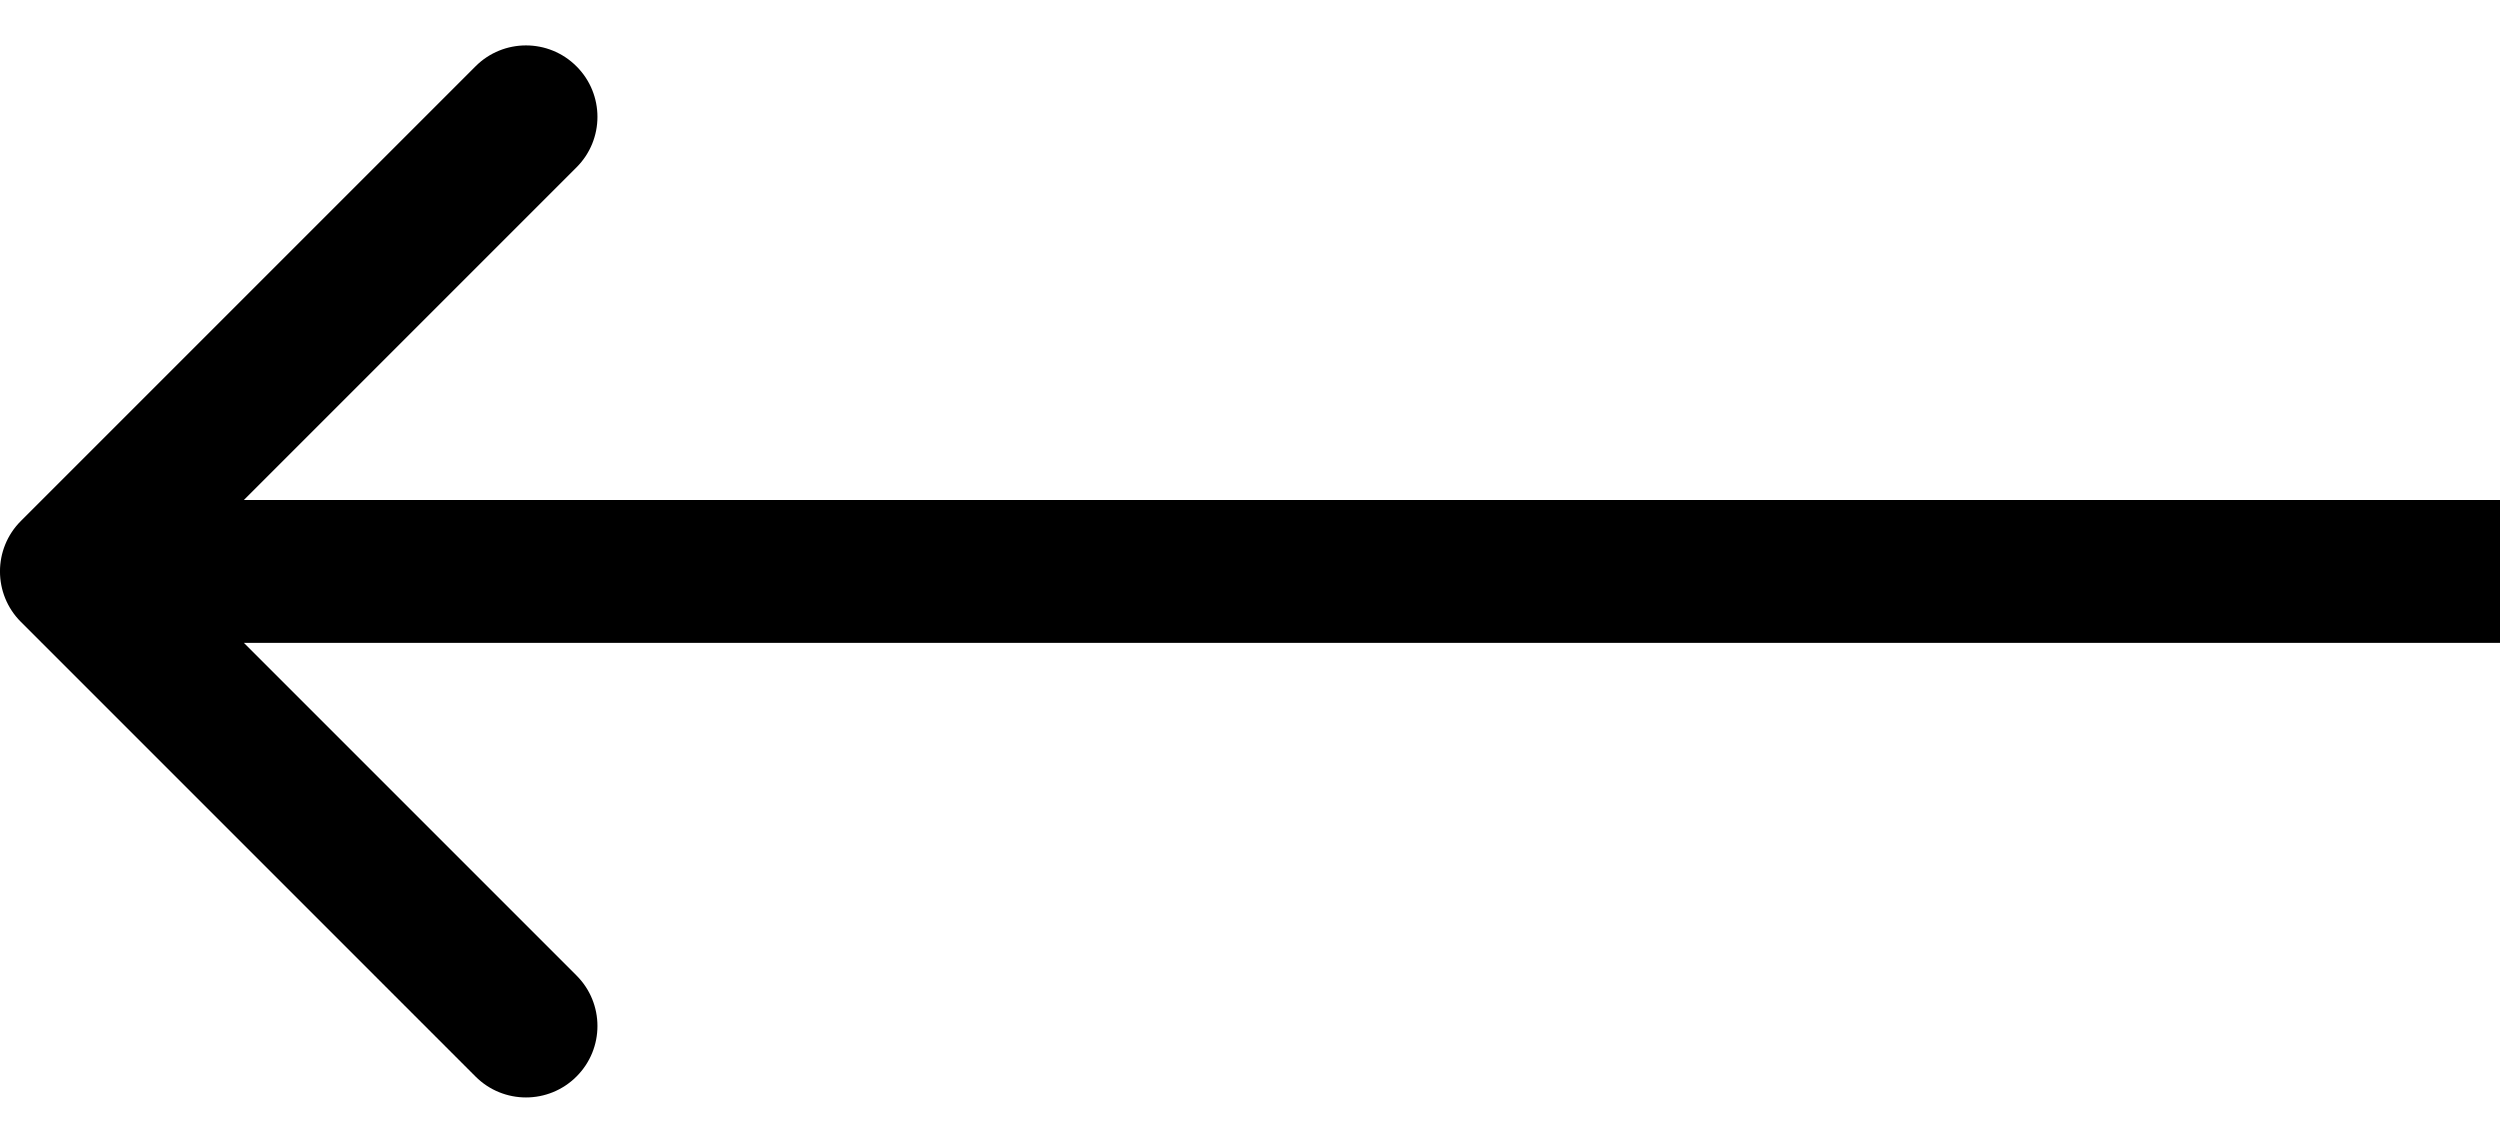
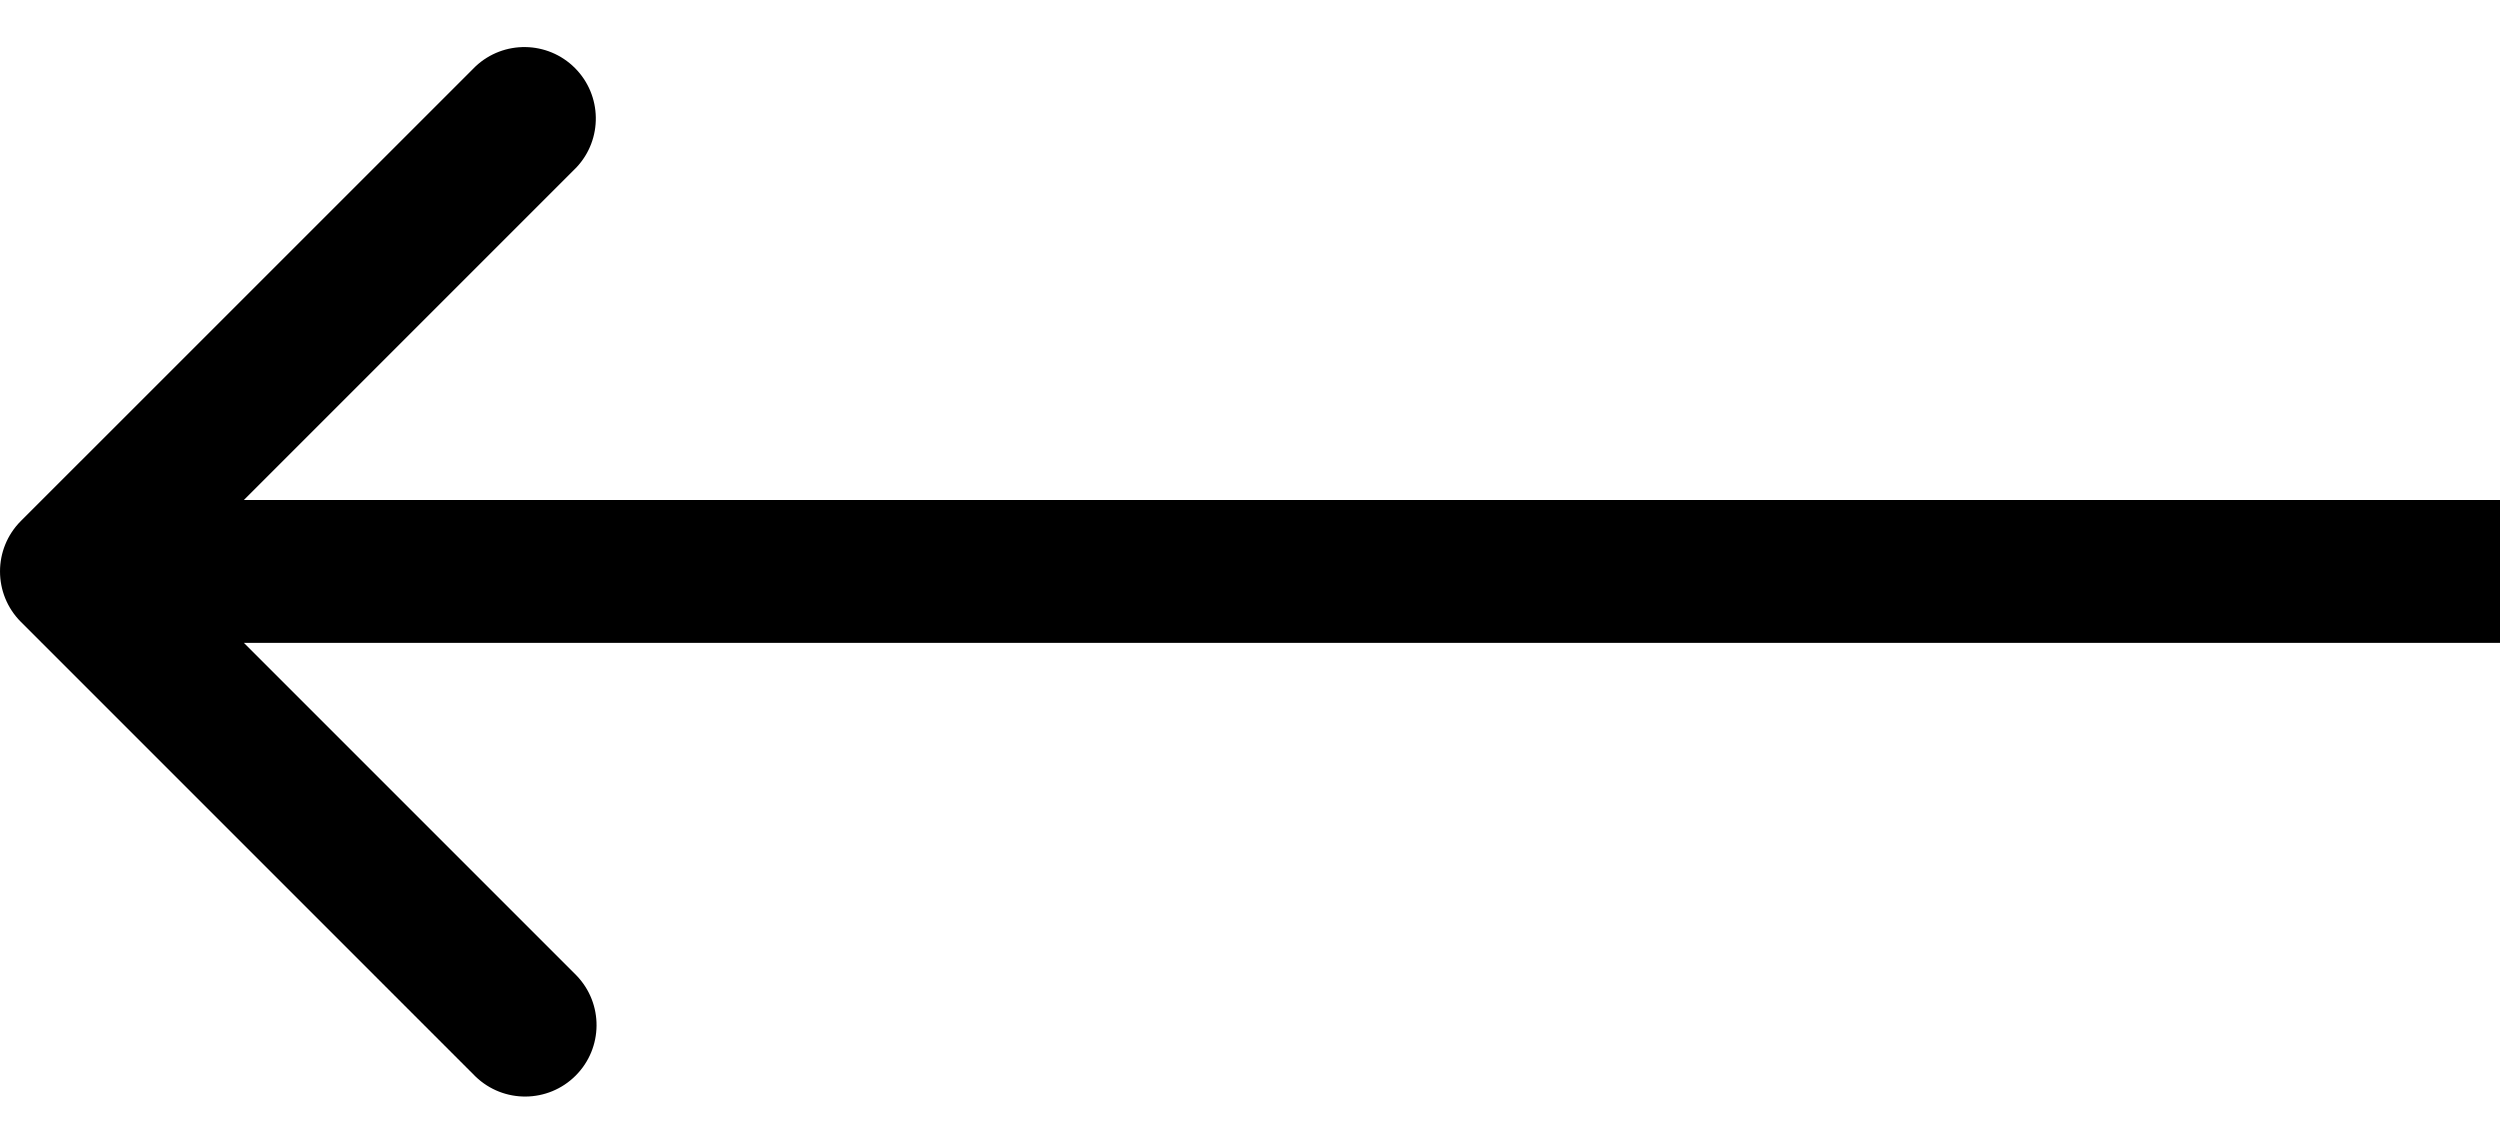
<svg xmlns="http://www.w3.org/2000/svg" width="35" height="16" viewBox="0 0 35 16" fill="none">
-   <path d="M0.293 7.293C-0.098 7.683 -0.098 8.317 0.293 8.707L6.657 15.071C7.047 15.462 7.681 15.462 8.071 15.071C8.462 14.681 8.462 14.047 8.071 13.657L2.414 8L8.071 2.343C8.462 1.953 8.462 1.319 8.071 0.929C7.681 0.538 7.047 0.538 6.657 0.929L0.293 7.293ZM35 7L1 7L1 9L35 9L35 7Z" fill="black" />
+   <path d="M.293 7.293a1 1 0 000 1.414l6.364 6.364a1 1 0 001.414-1.414L2.414 8l5.657-5.657A1 1 0 006.657.93L.293 7.293zM35 7H1v2h34V7z" fill="#000" />
</svg>
